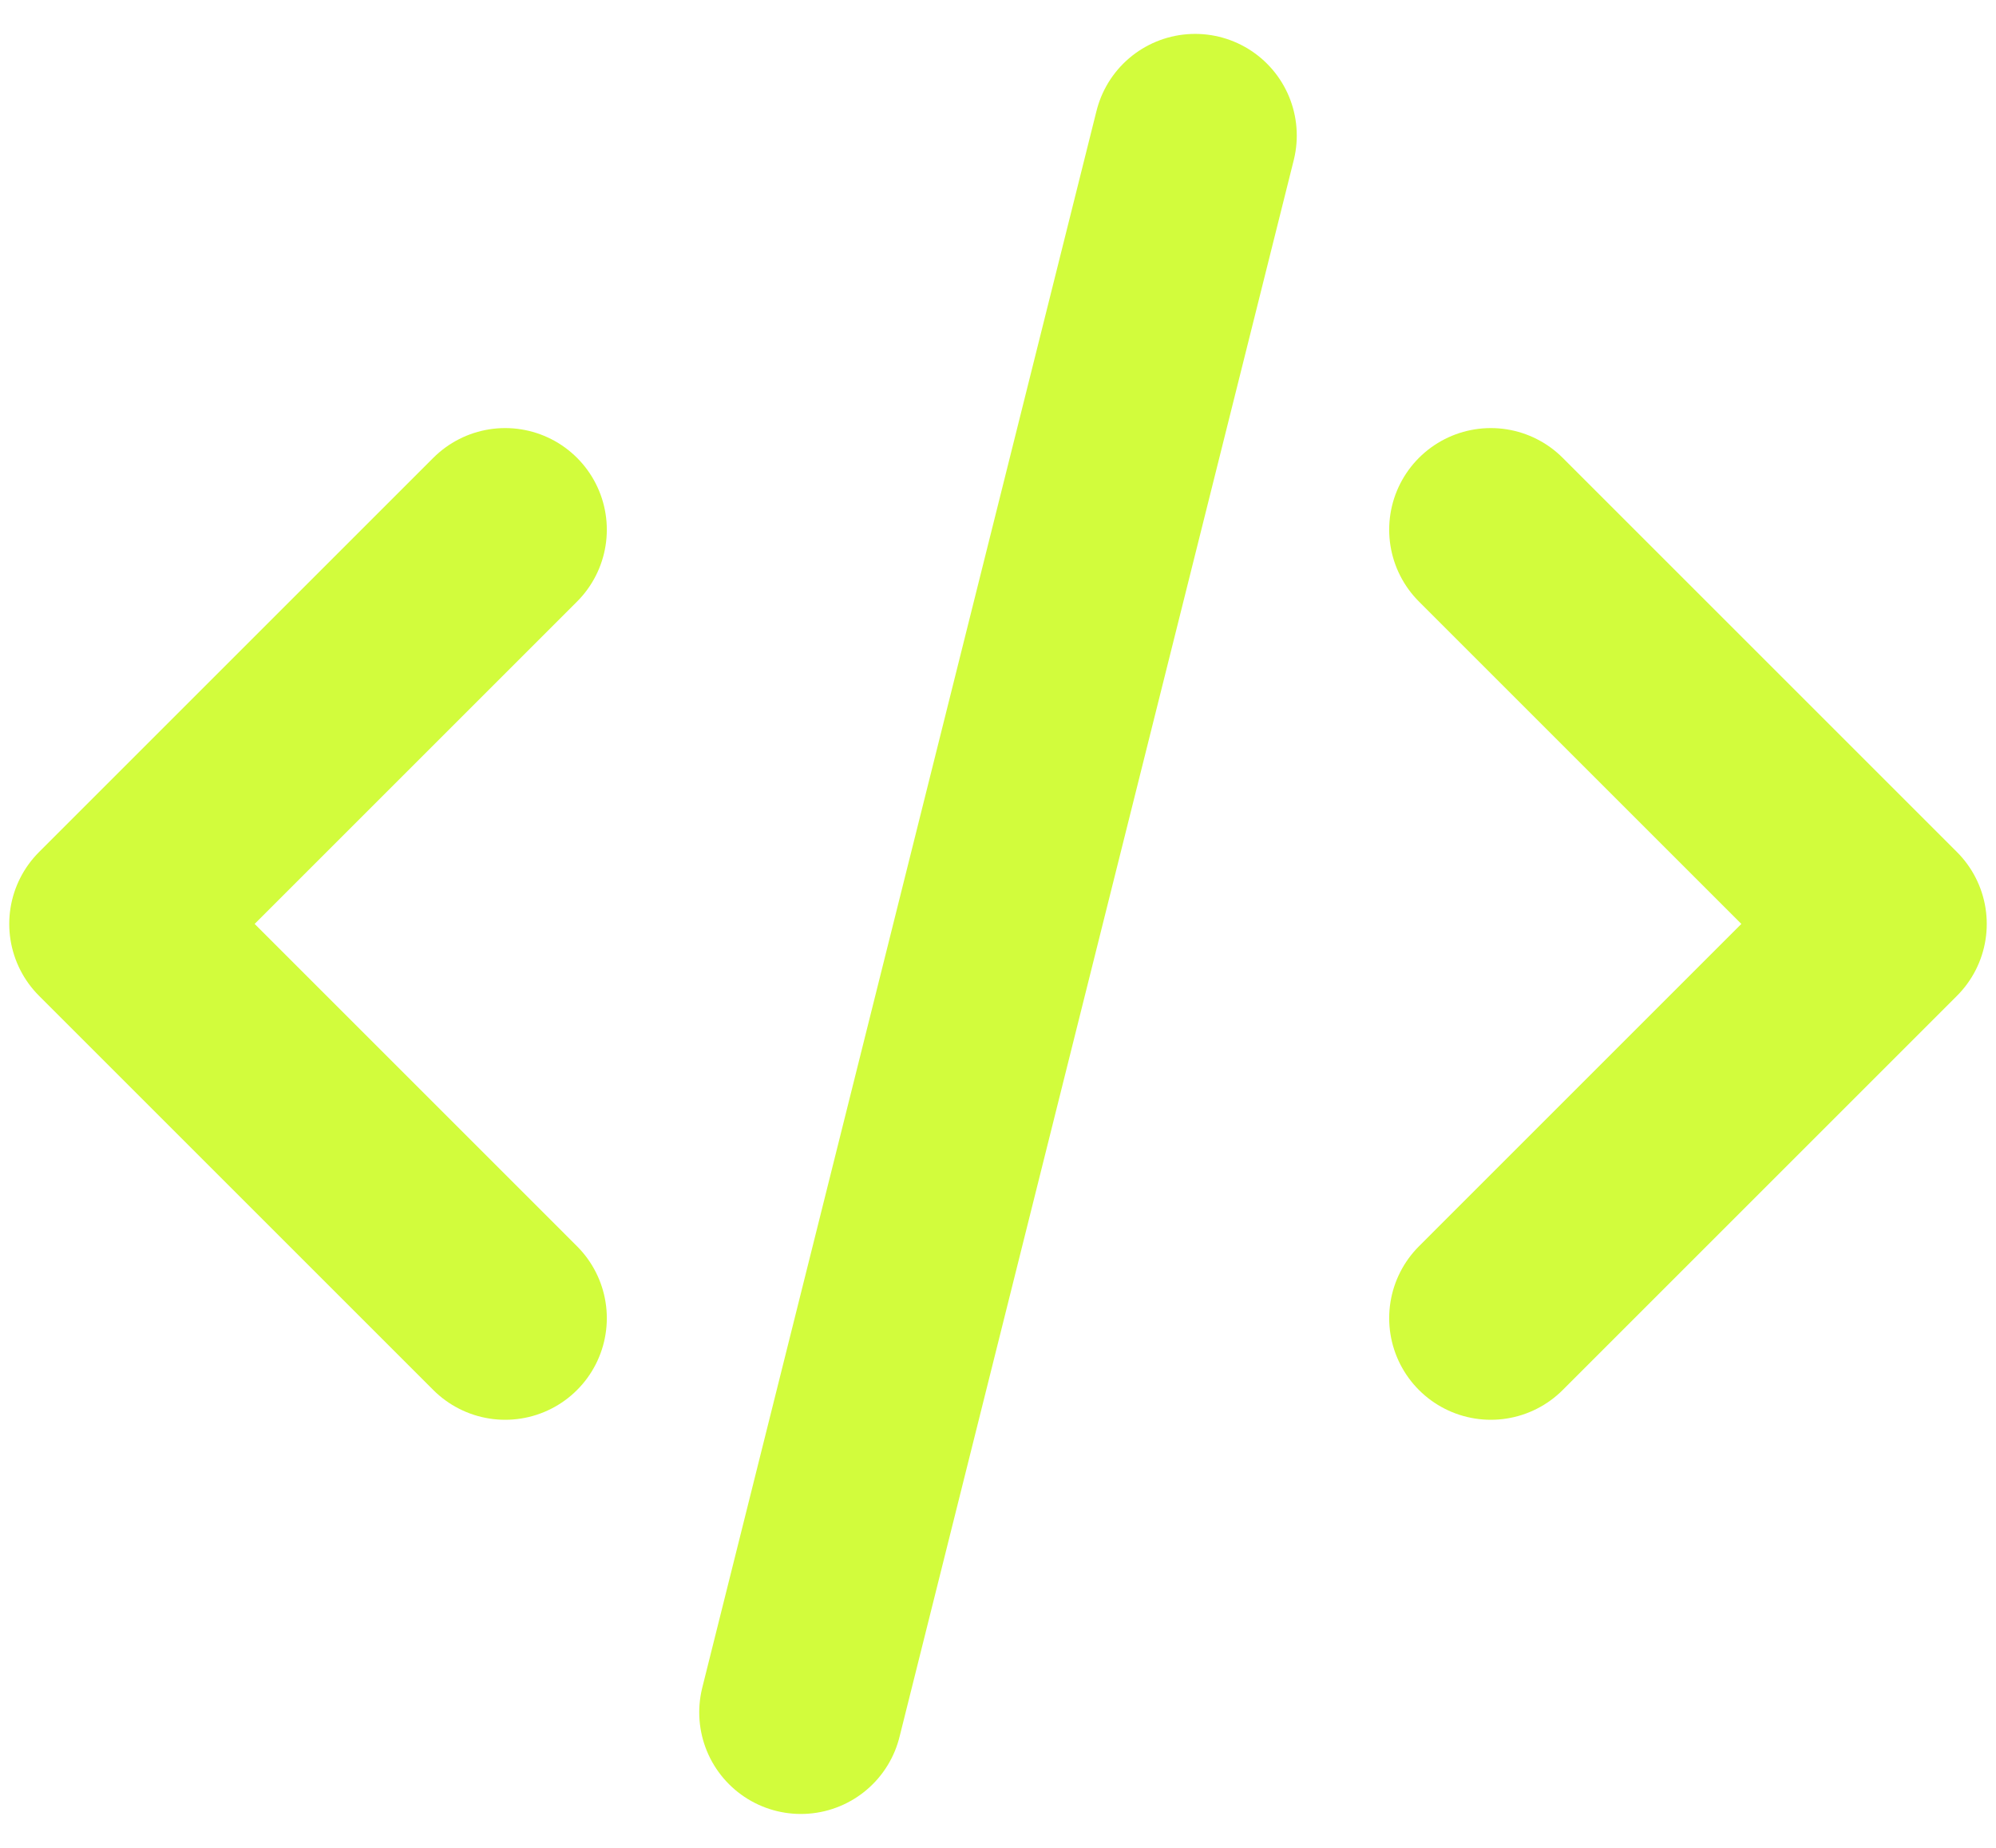
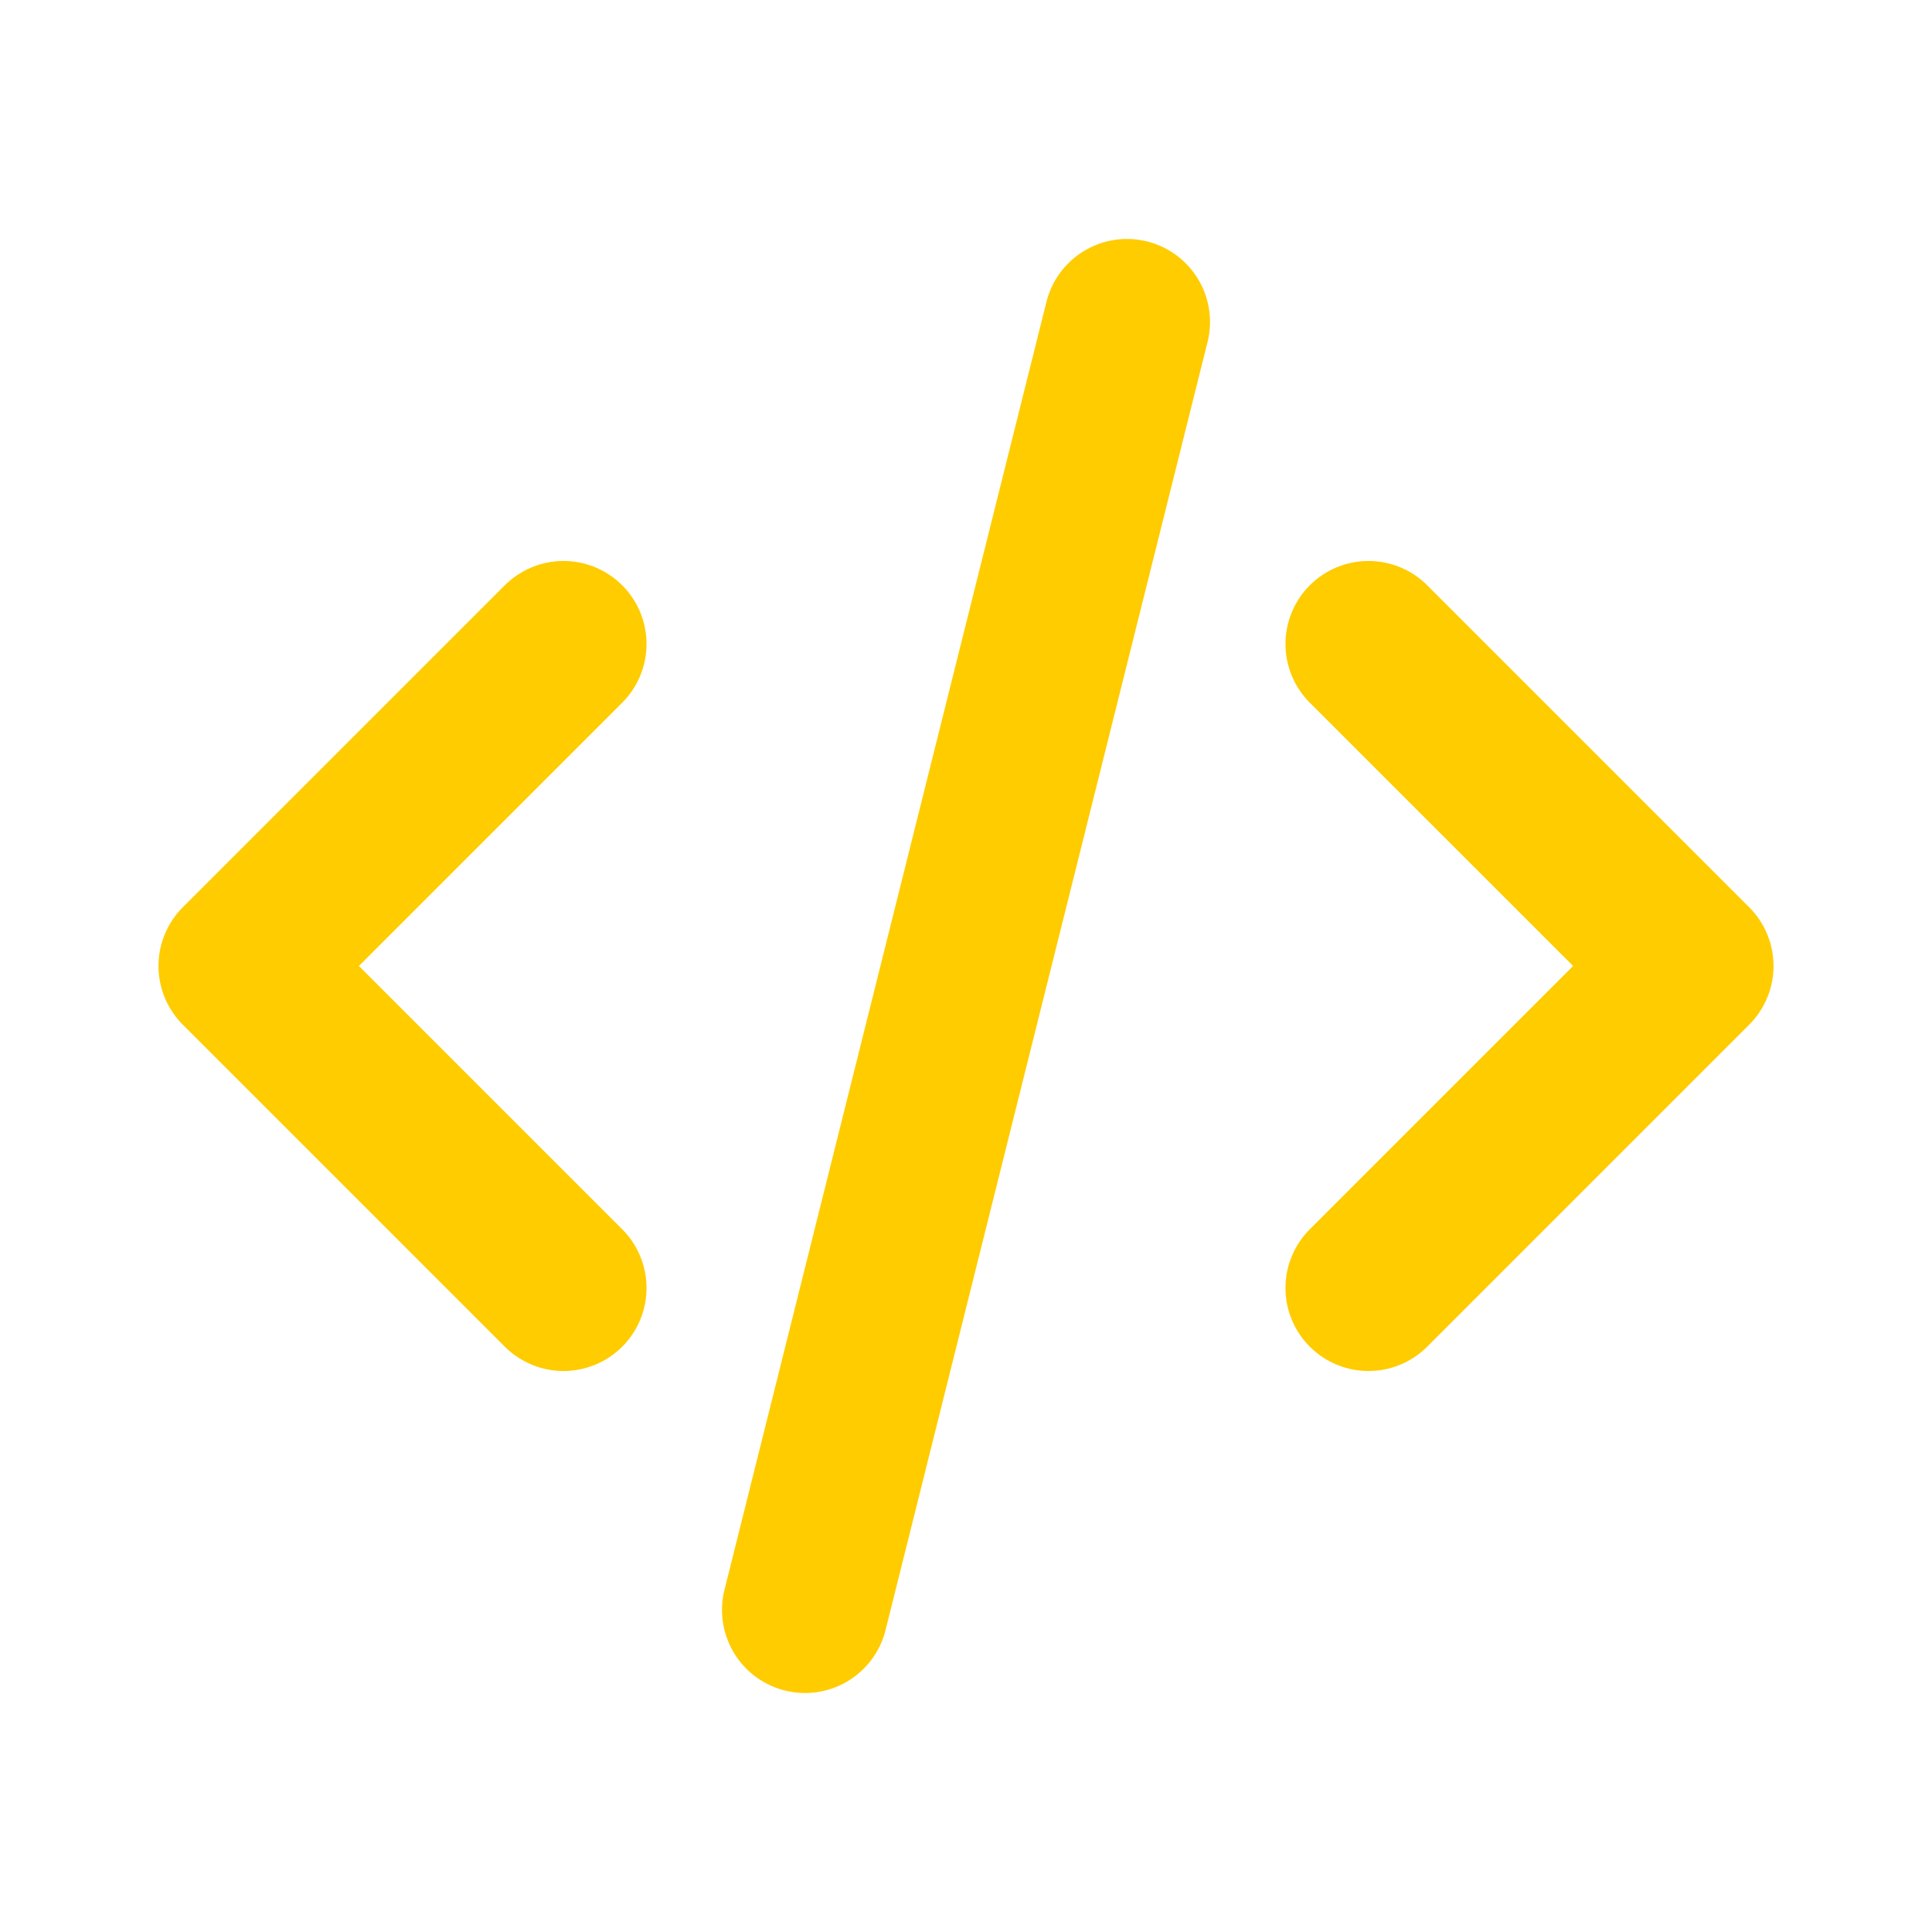
- <svg xmlns="http://www.w3.org/2000/svg" width="54" height="50" viewBox="0 0 54 50" fill="none">
-   <path d="M13.667 14.333L3 25L13.667 35.667M40.333 14.333L51 25L40.333 35.667M32.333 3.667L21.667 46.333" stroke="#D2FC3C" stroke-width="5.5" stroke-linecap="round" stroke-linejoin="round" />
+ <svg xmlns="http://www.w3.org/2000/svg" width="64" height="64" viewBox="0 0 64 64" fill="none">
+   <path d="M18.667 21.333L8 31.999L18.667 42.666M45.333 21.333L56 31.999L45.333 42.666M37.333 10.666L26.667 53.333" stroke="#FFCC00" stroke-width="5.5" stroke-linecap="round" stroke-linejoin="round" />
</svg>
